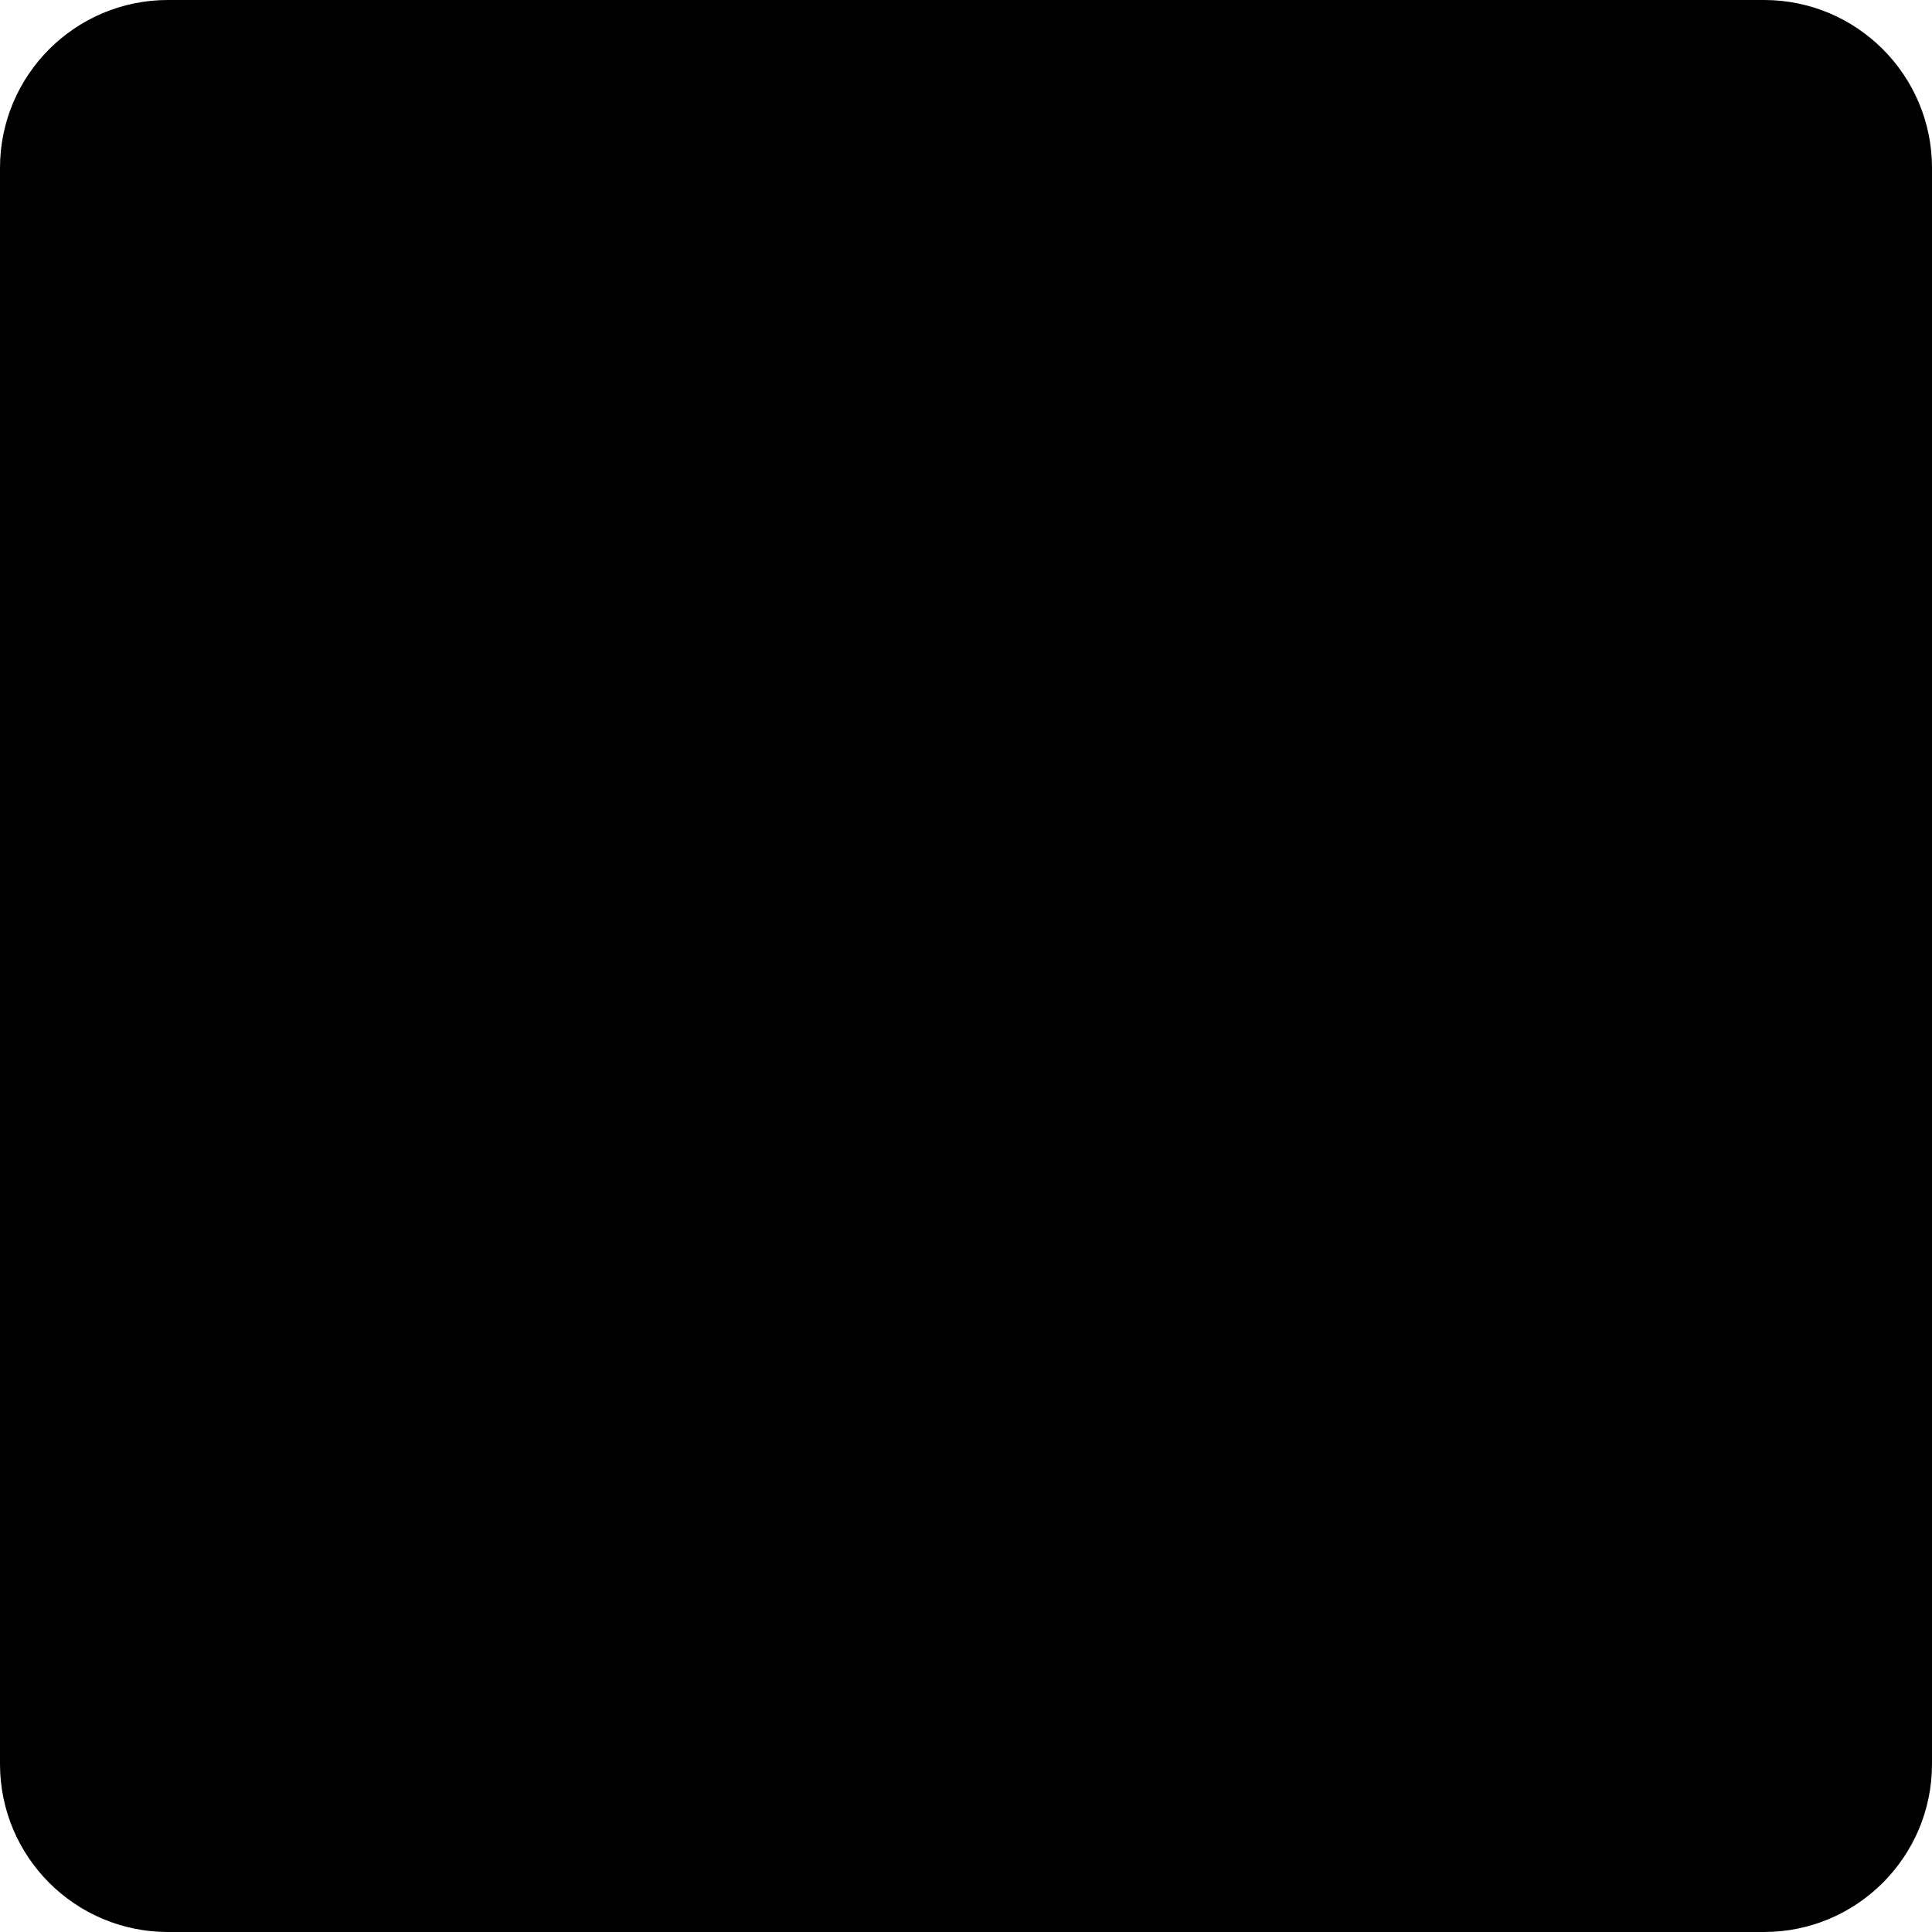
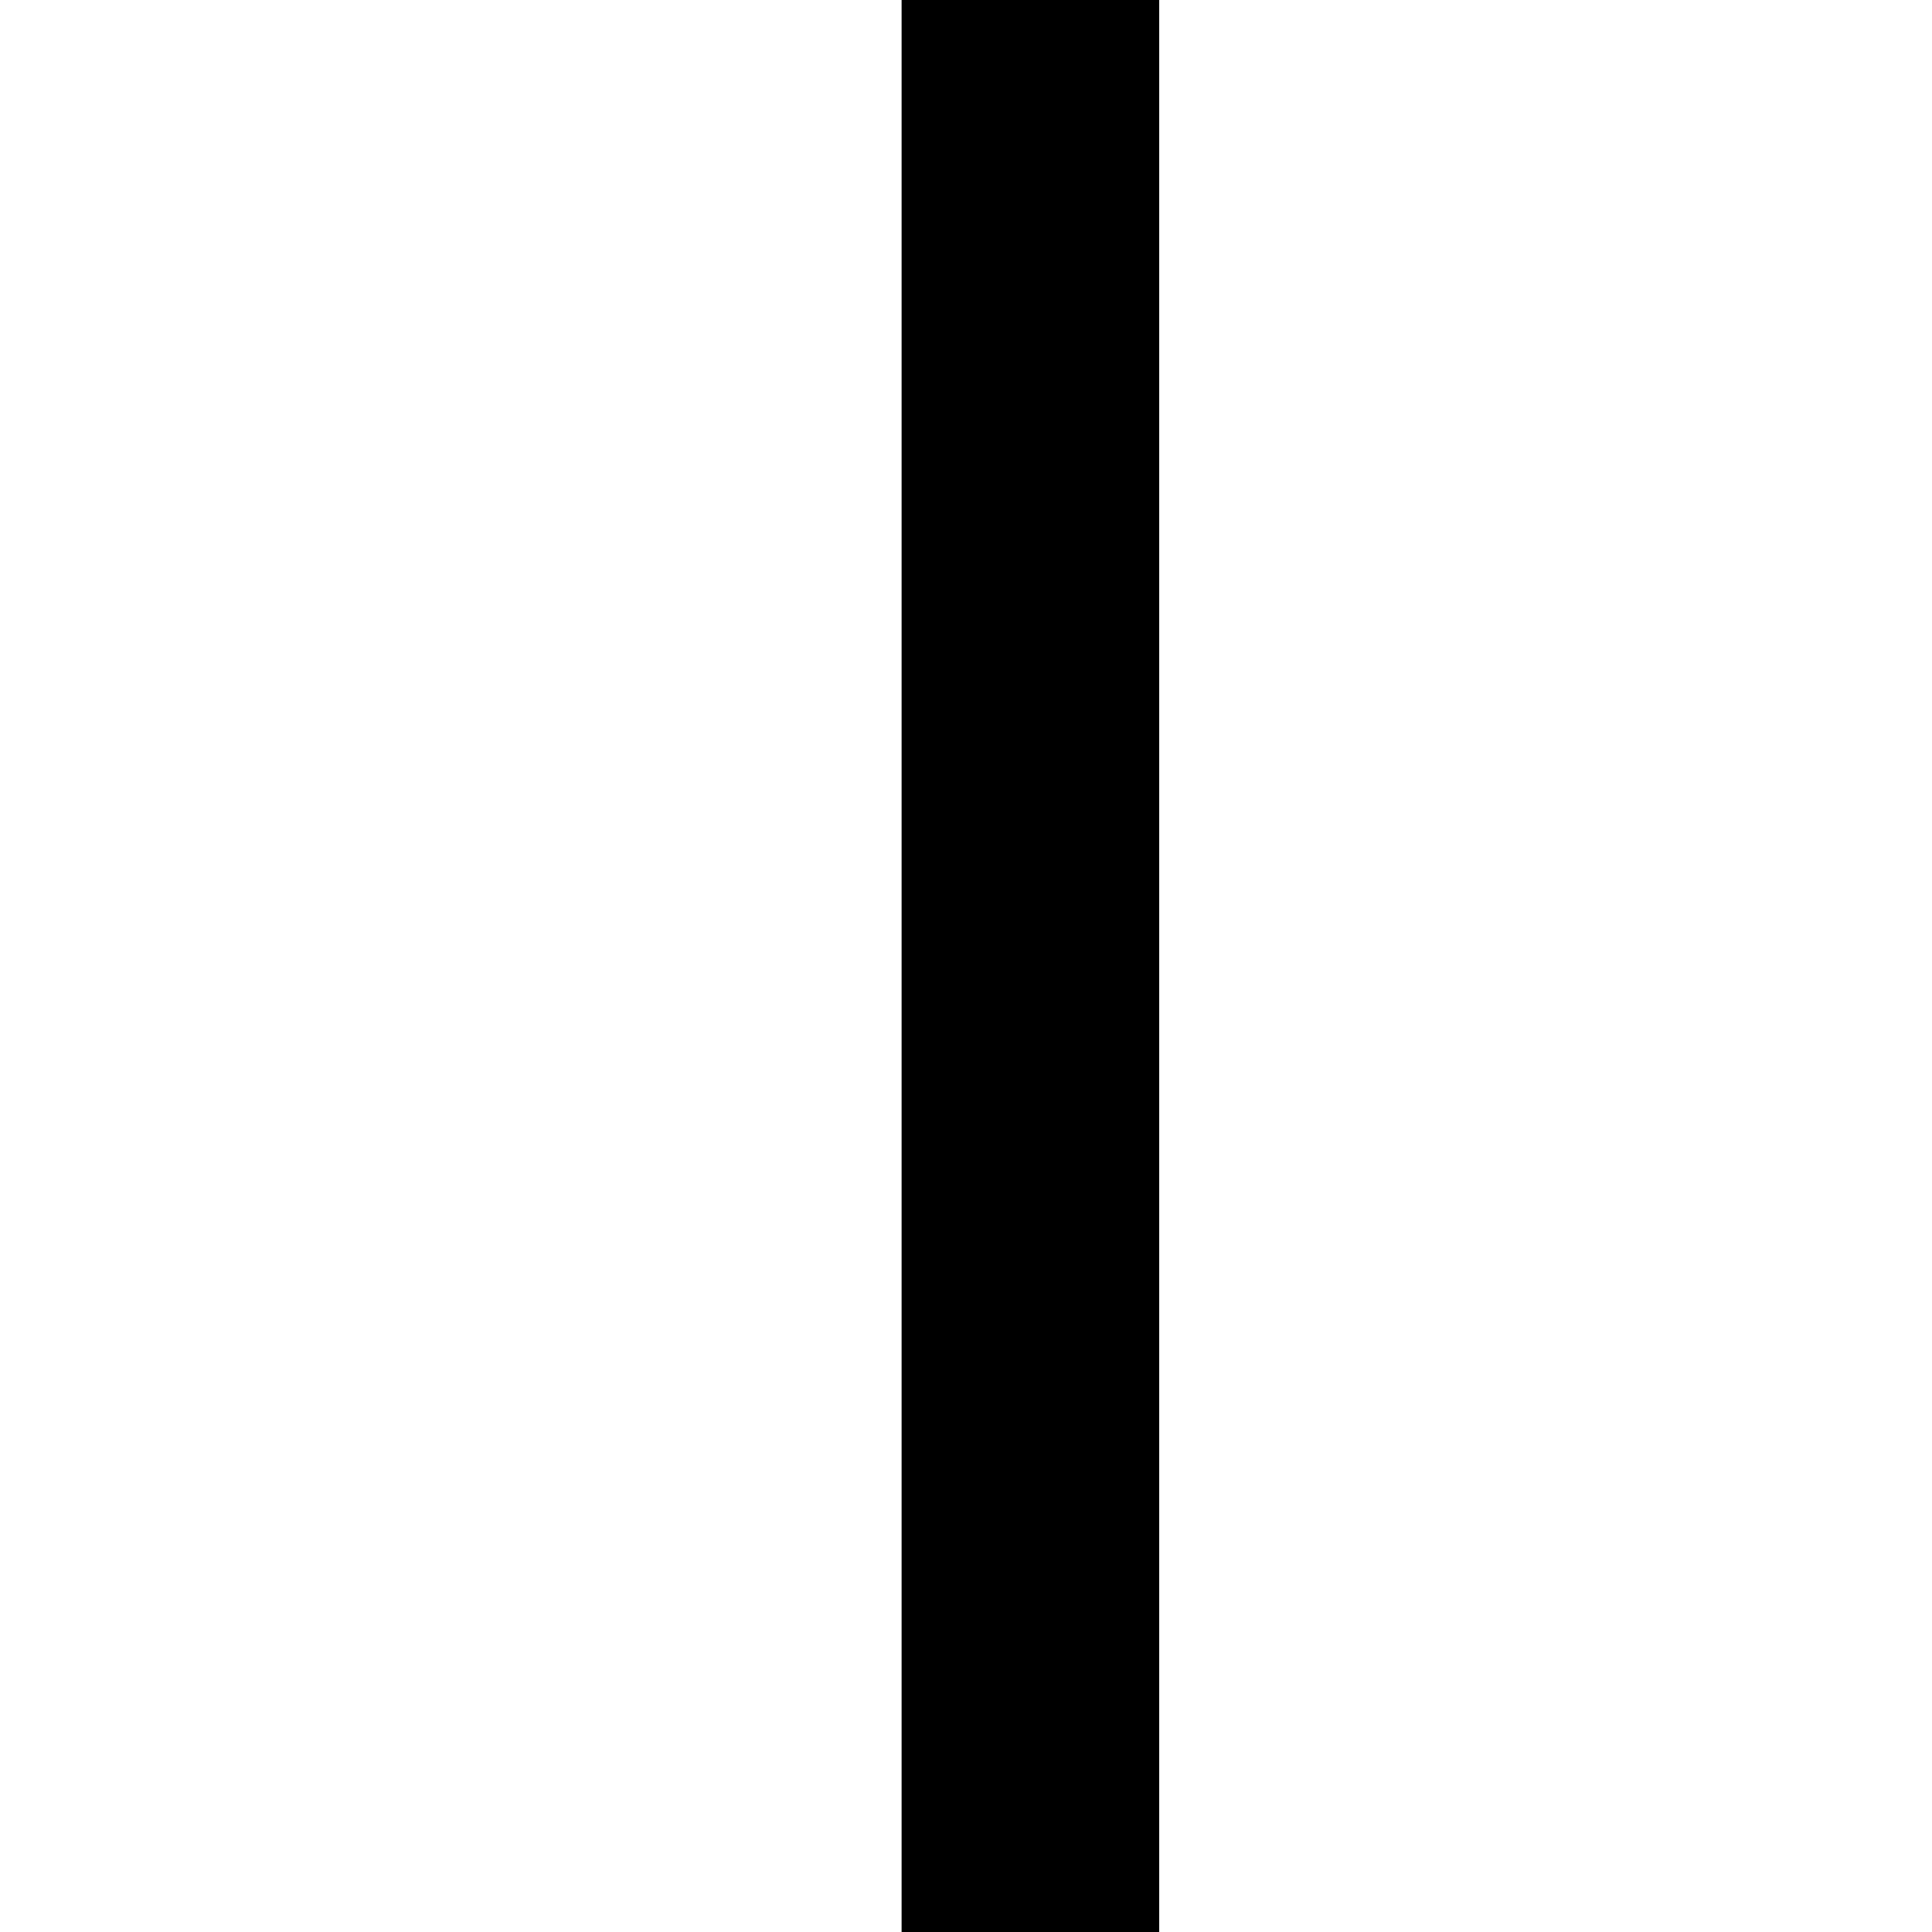
<svg xmlns="http://www.w3.org/2000/svg" width="15" height="15" viewBox="0 0 15 15" fill="none">
  <rect width="15" height="15" fill="white" />
  <g style="mix-blend-mode:difference">
-     <path d="M13.696 0H1.304C0.584 0 0 0.584 0 1.304V13.696C0 14.416 0.584 15 1.304 15H13.696C14.416 15 15 14.416 15 13.696V1.304C15 0.584 14.416 0 13.696 0Z" fill="white" />
+     <path d="M7 0H9V15H7Z" fill="white" />
  </g>
</svg>
